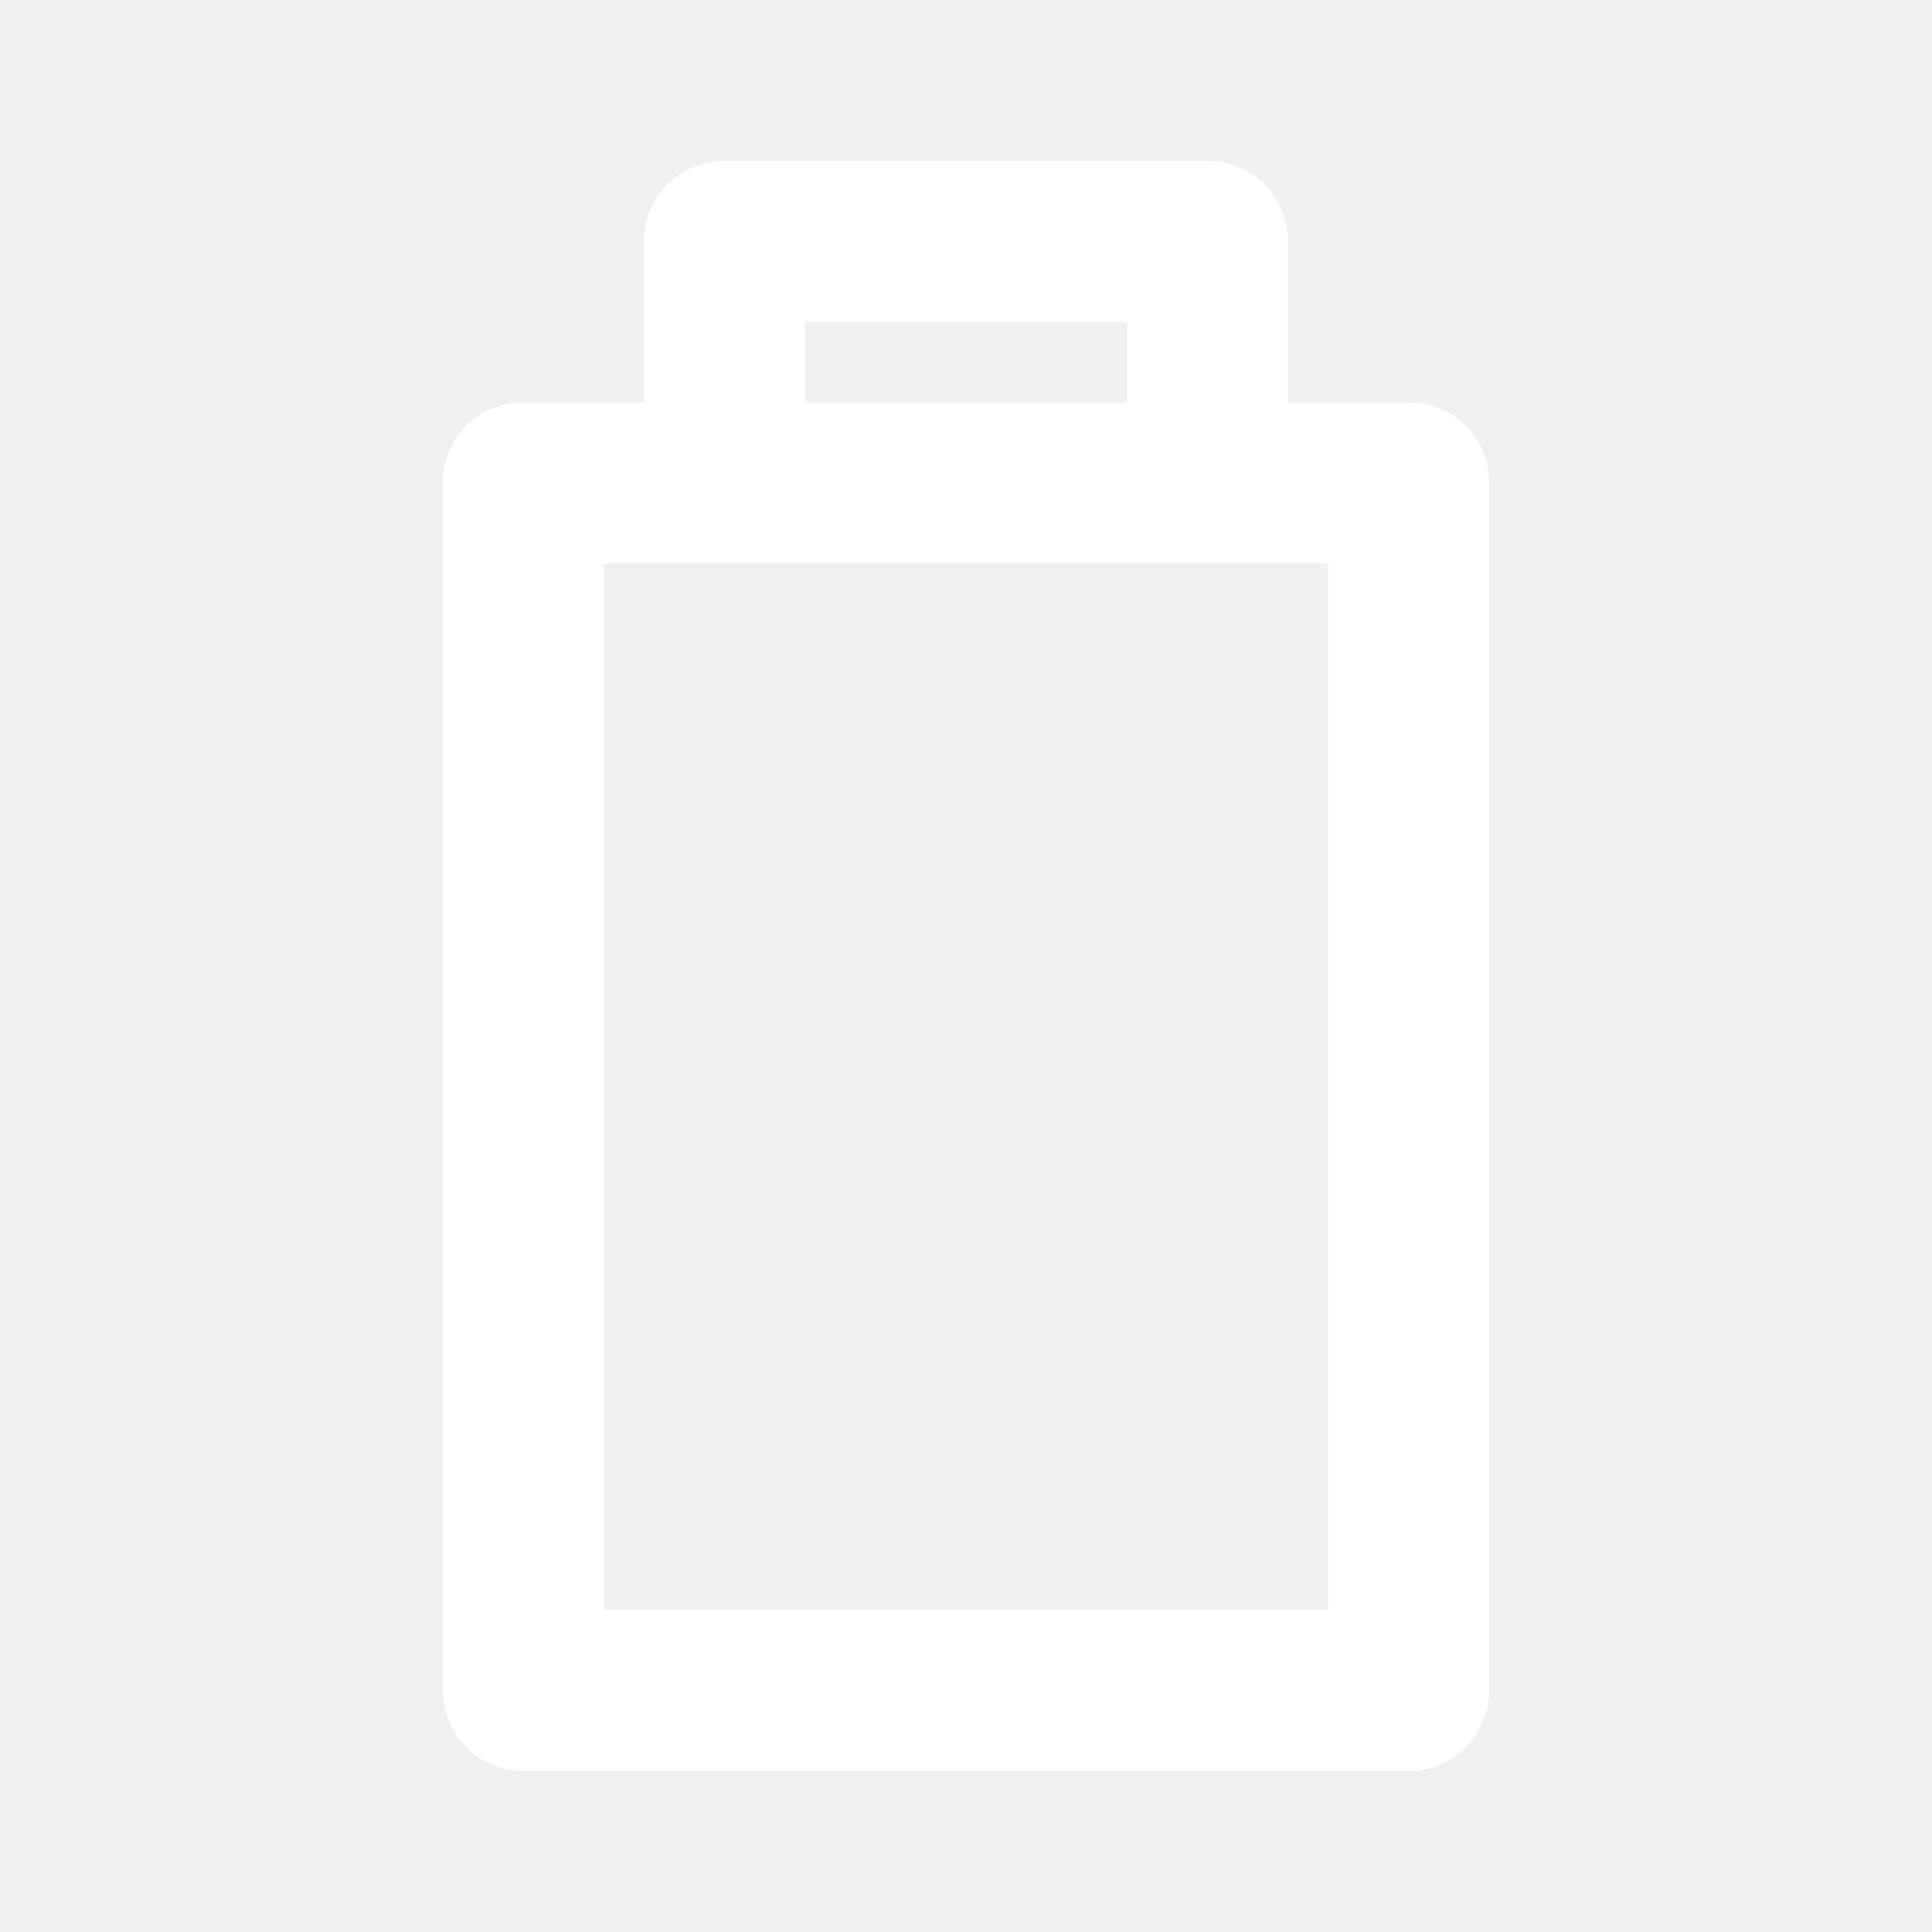
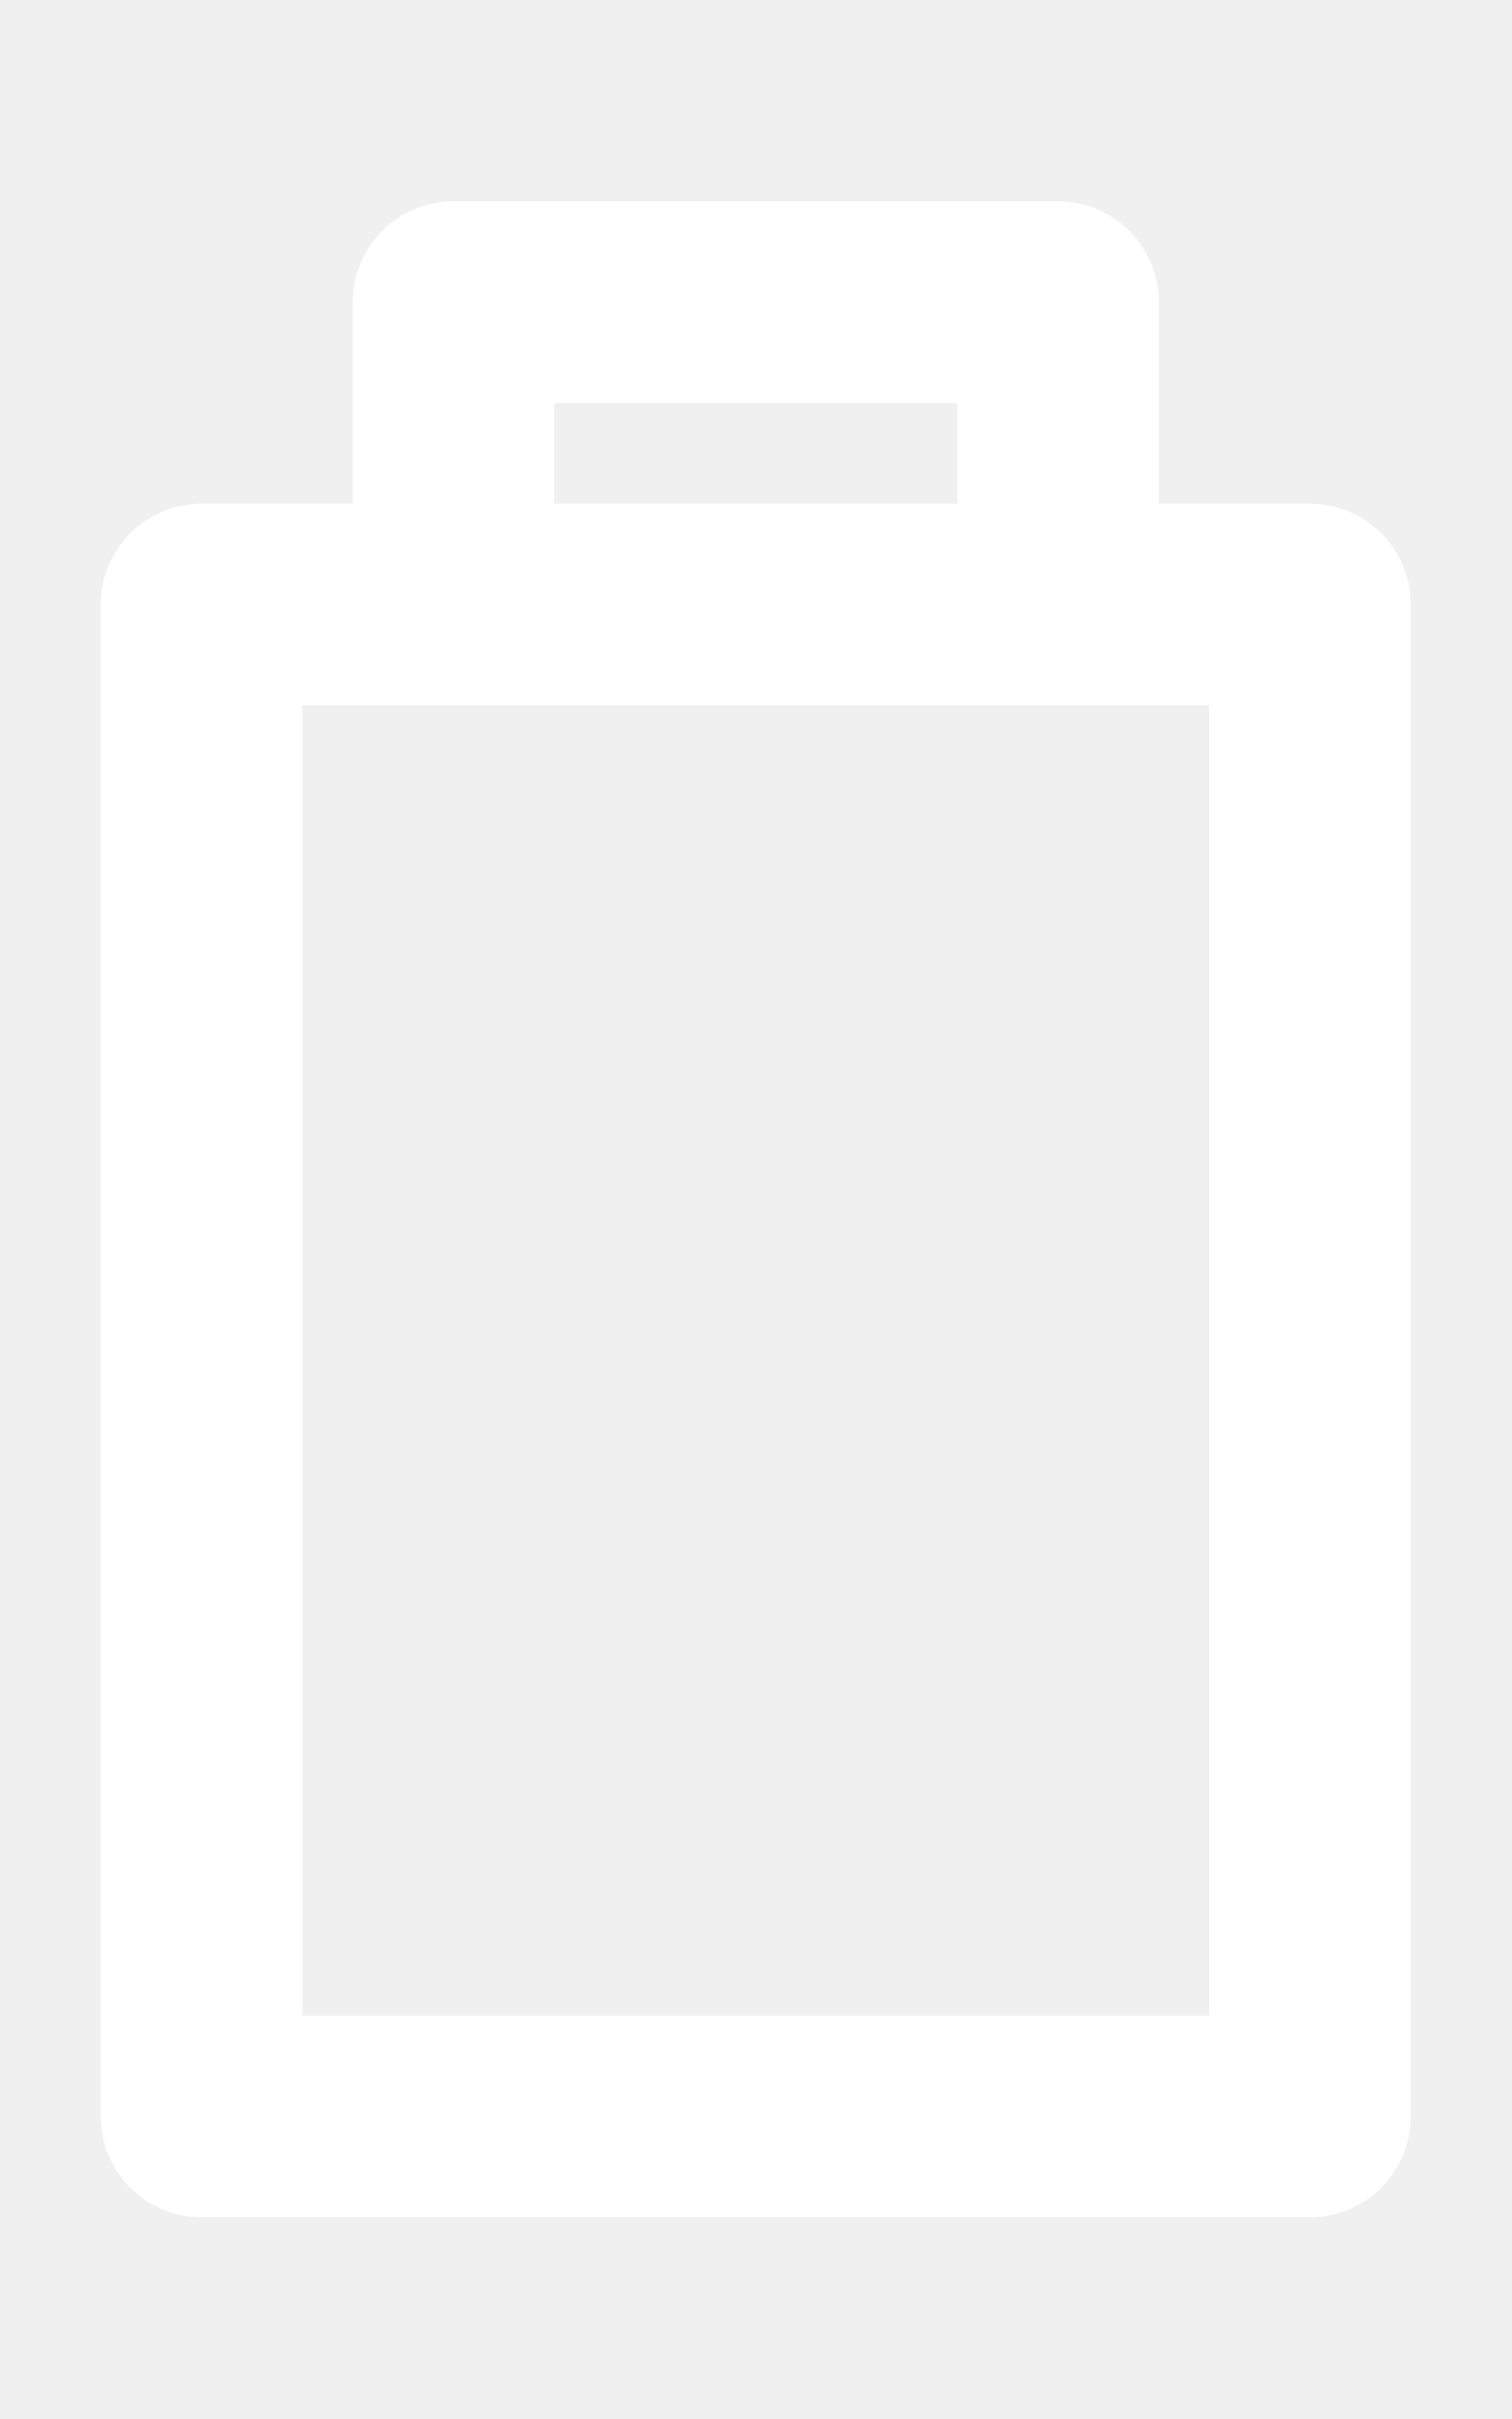
- <svg xmlns="http://www.w3.org/2000/svg" viewBox="0 0 48 48" version="1.1" id="svg2">
+ <svg xmlns="http://www.w3.org/2000/svg" viewBox="0 0 30 48" version="1.1" id="svg2" width="30" height="48">
  <defs id="defs2" />
  <style id="style1" />
-   <g id="Your_Icons">
-     <path d="M0-.004h48v48H0v-48z" fill="none" id="path1" />
-     <path fill="white" d="M35 9.996h-3v-4a2 2 0 00-2-2H18a2 2 0 00-2 2v4h-3a2 2 0 00-2 2v30a2 2 0 002 2h22a2 2 0 002-2v-30a2 2 0 00-2-2zm-15-2h8v2h-8v-2zm13 32H15v-26h18v26z" id="path2" />
+   <g id="Your_Icons" transform="translate(-9)">
+     <path fill="#ffffff" d="m 35,9.996 h -3 v -4 a 2,2 0 0 0 -2,-2 H 18 a 2,2 0 0 0 -2,2 v 4 h -3 a 2,2 0 0 0 -2,2 v 30 a 2,2 0 0 0 2,2 h 22 a 2,2 0 0 0 2,-2 v -30 a 2,2 0 0 0 -2,-2 z m -15,-2 h 8 v 2 h -8 z m 13,32 H 15 v -26 h 18 z" id="path2" />
  </g>
</svg>
